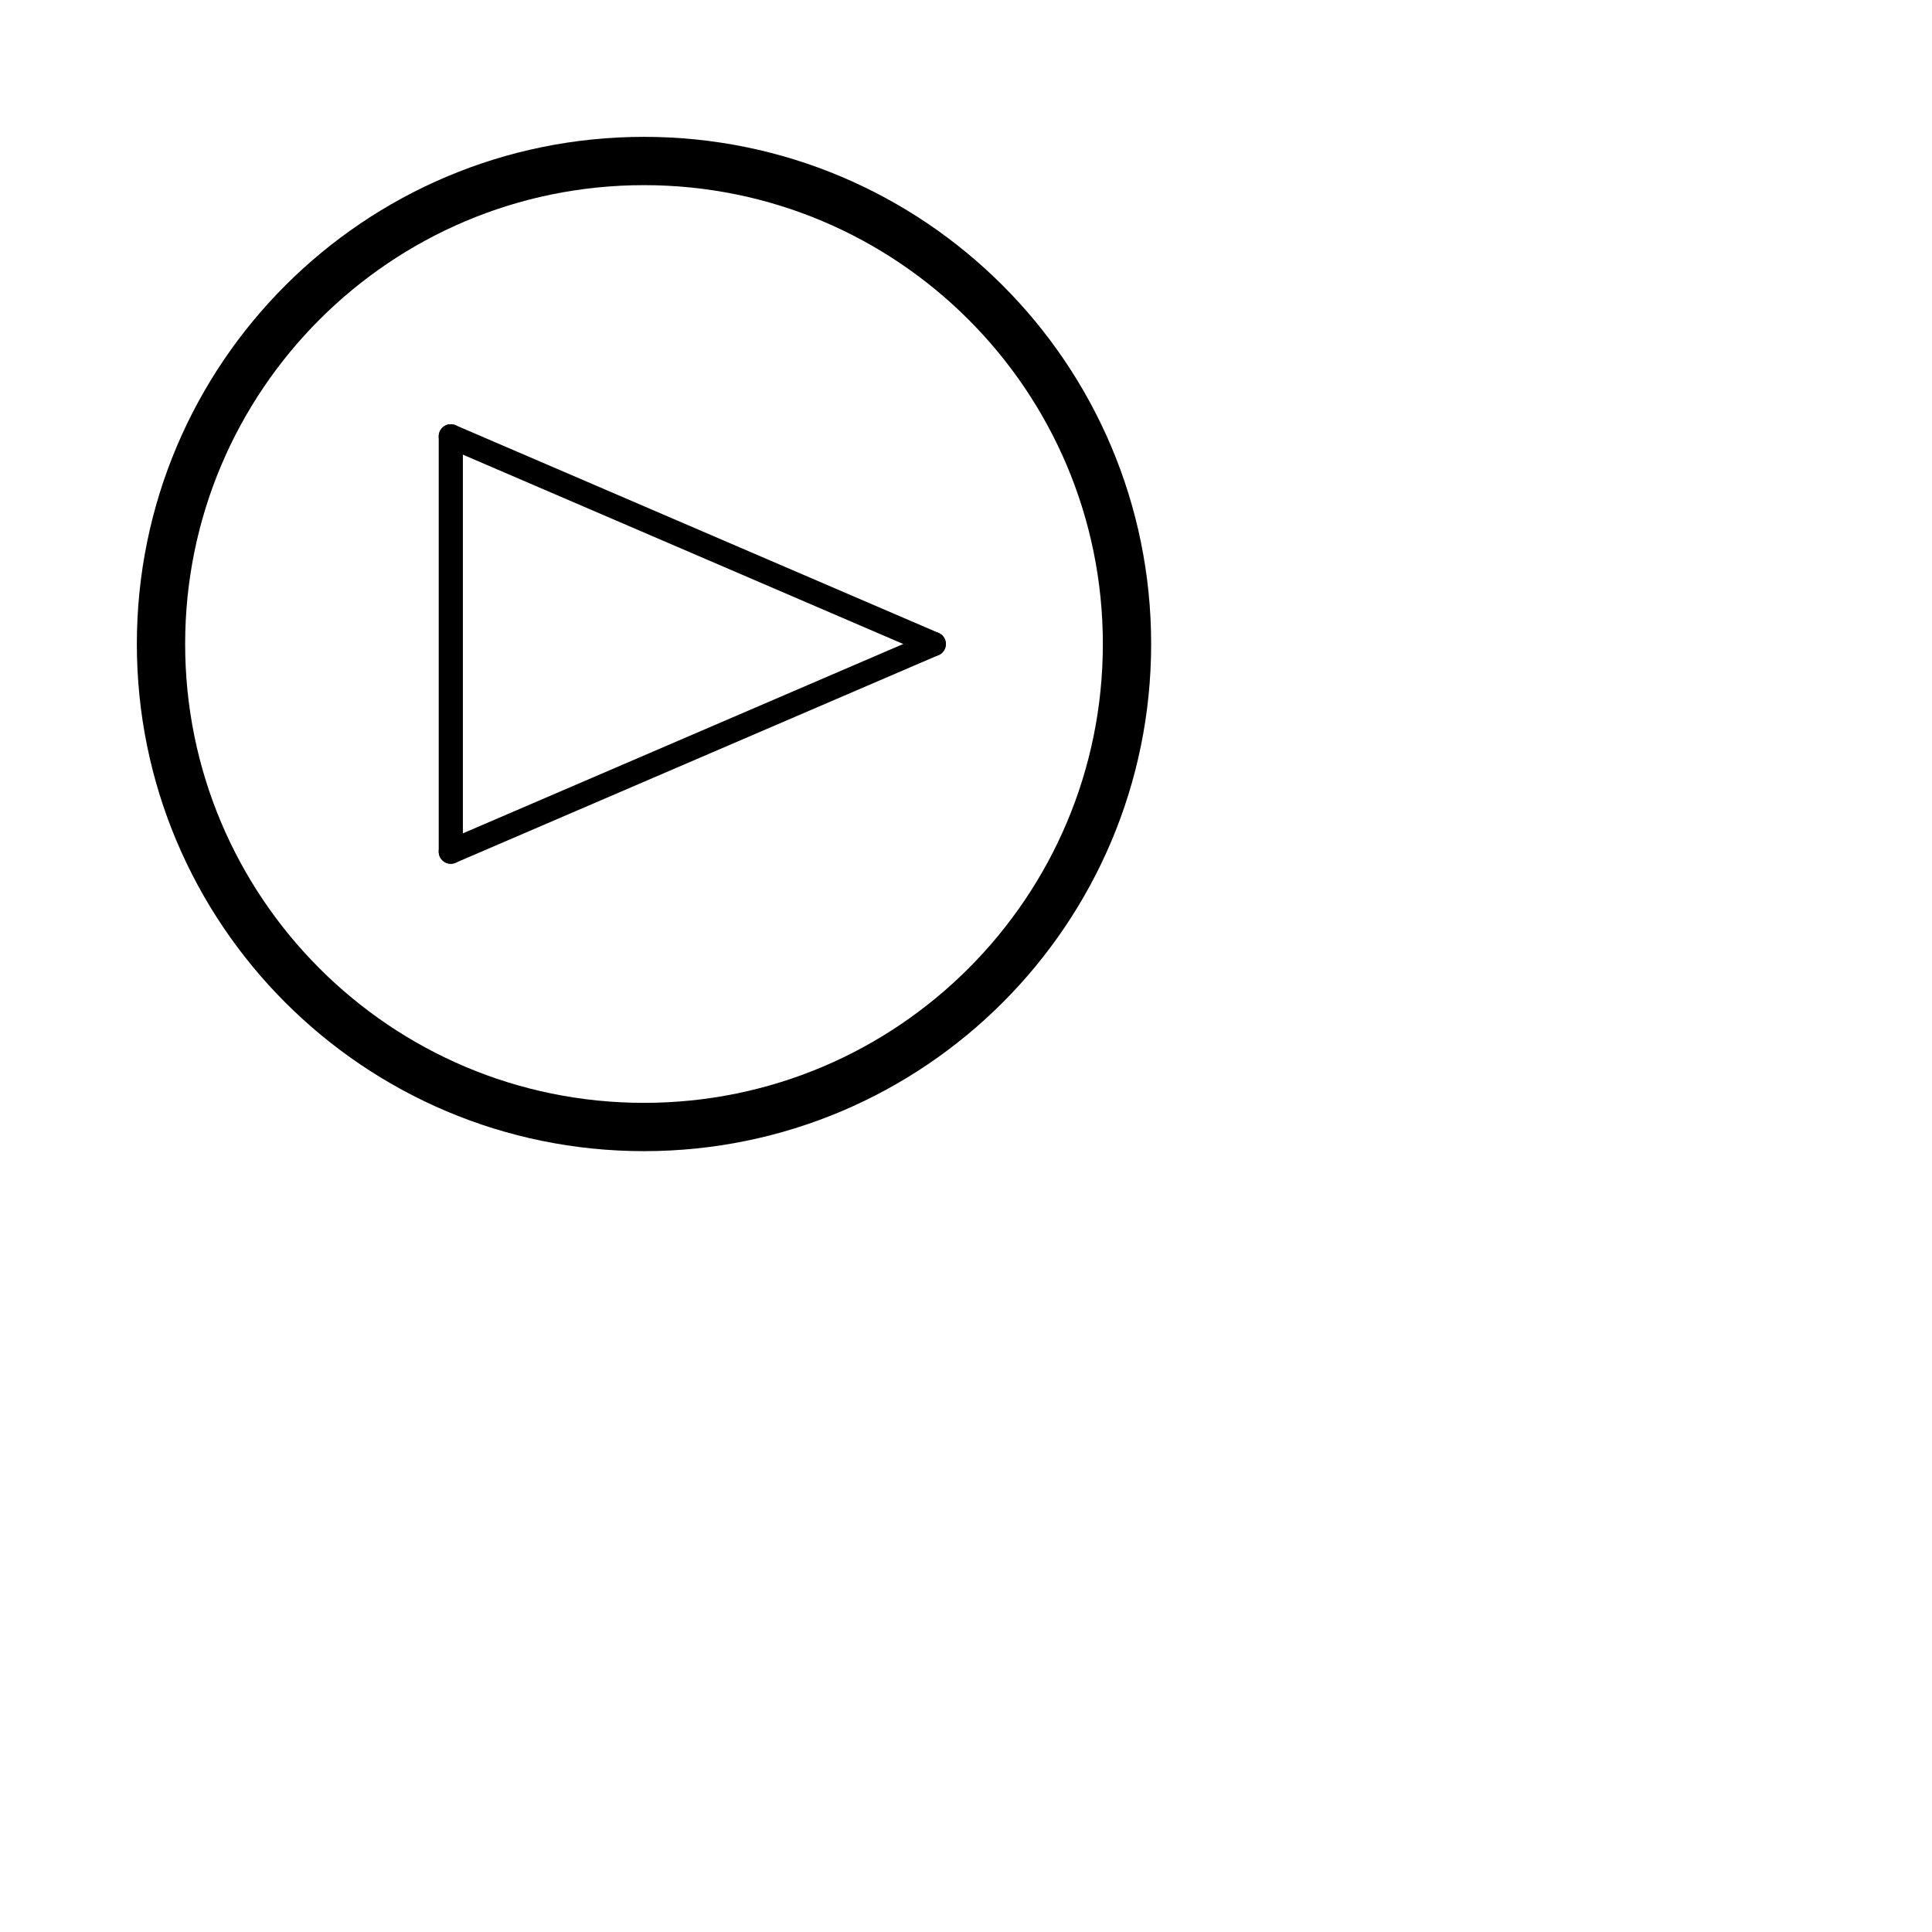
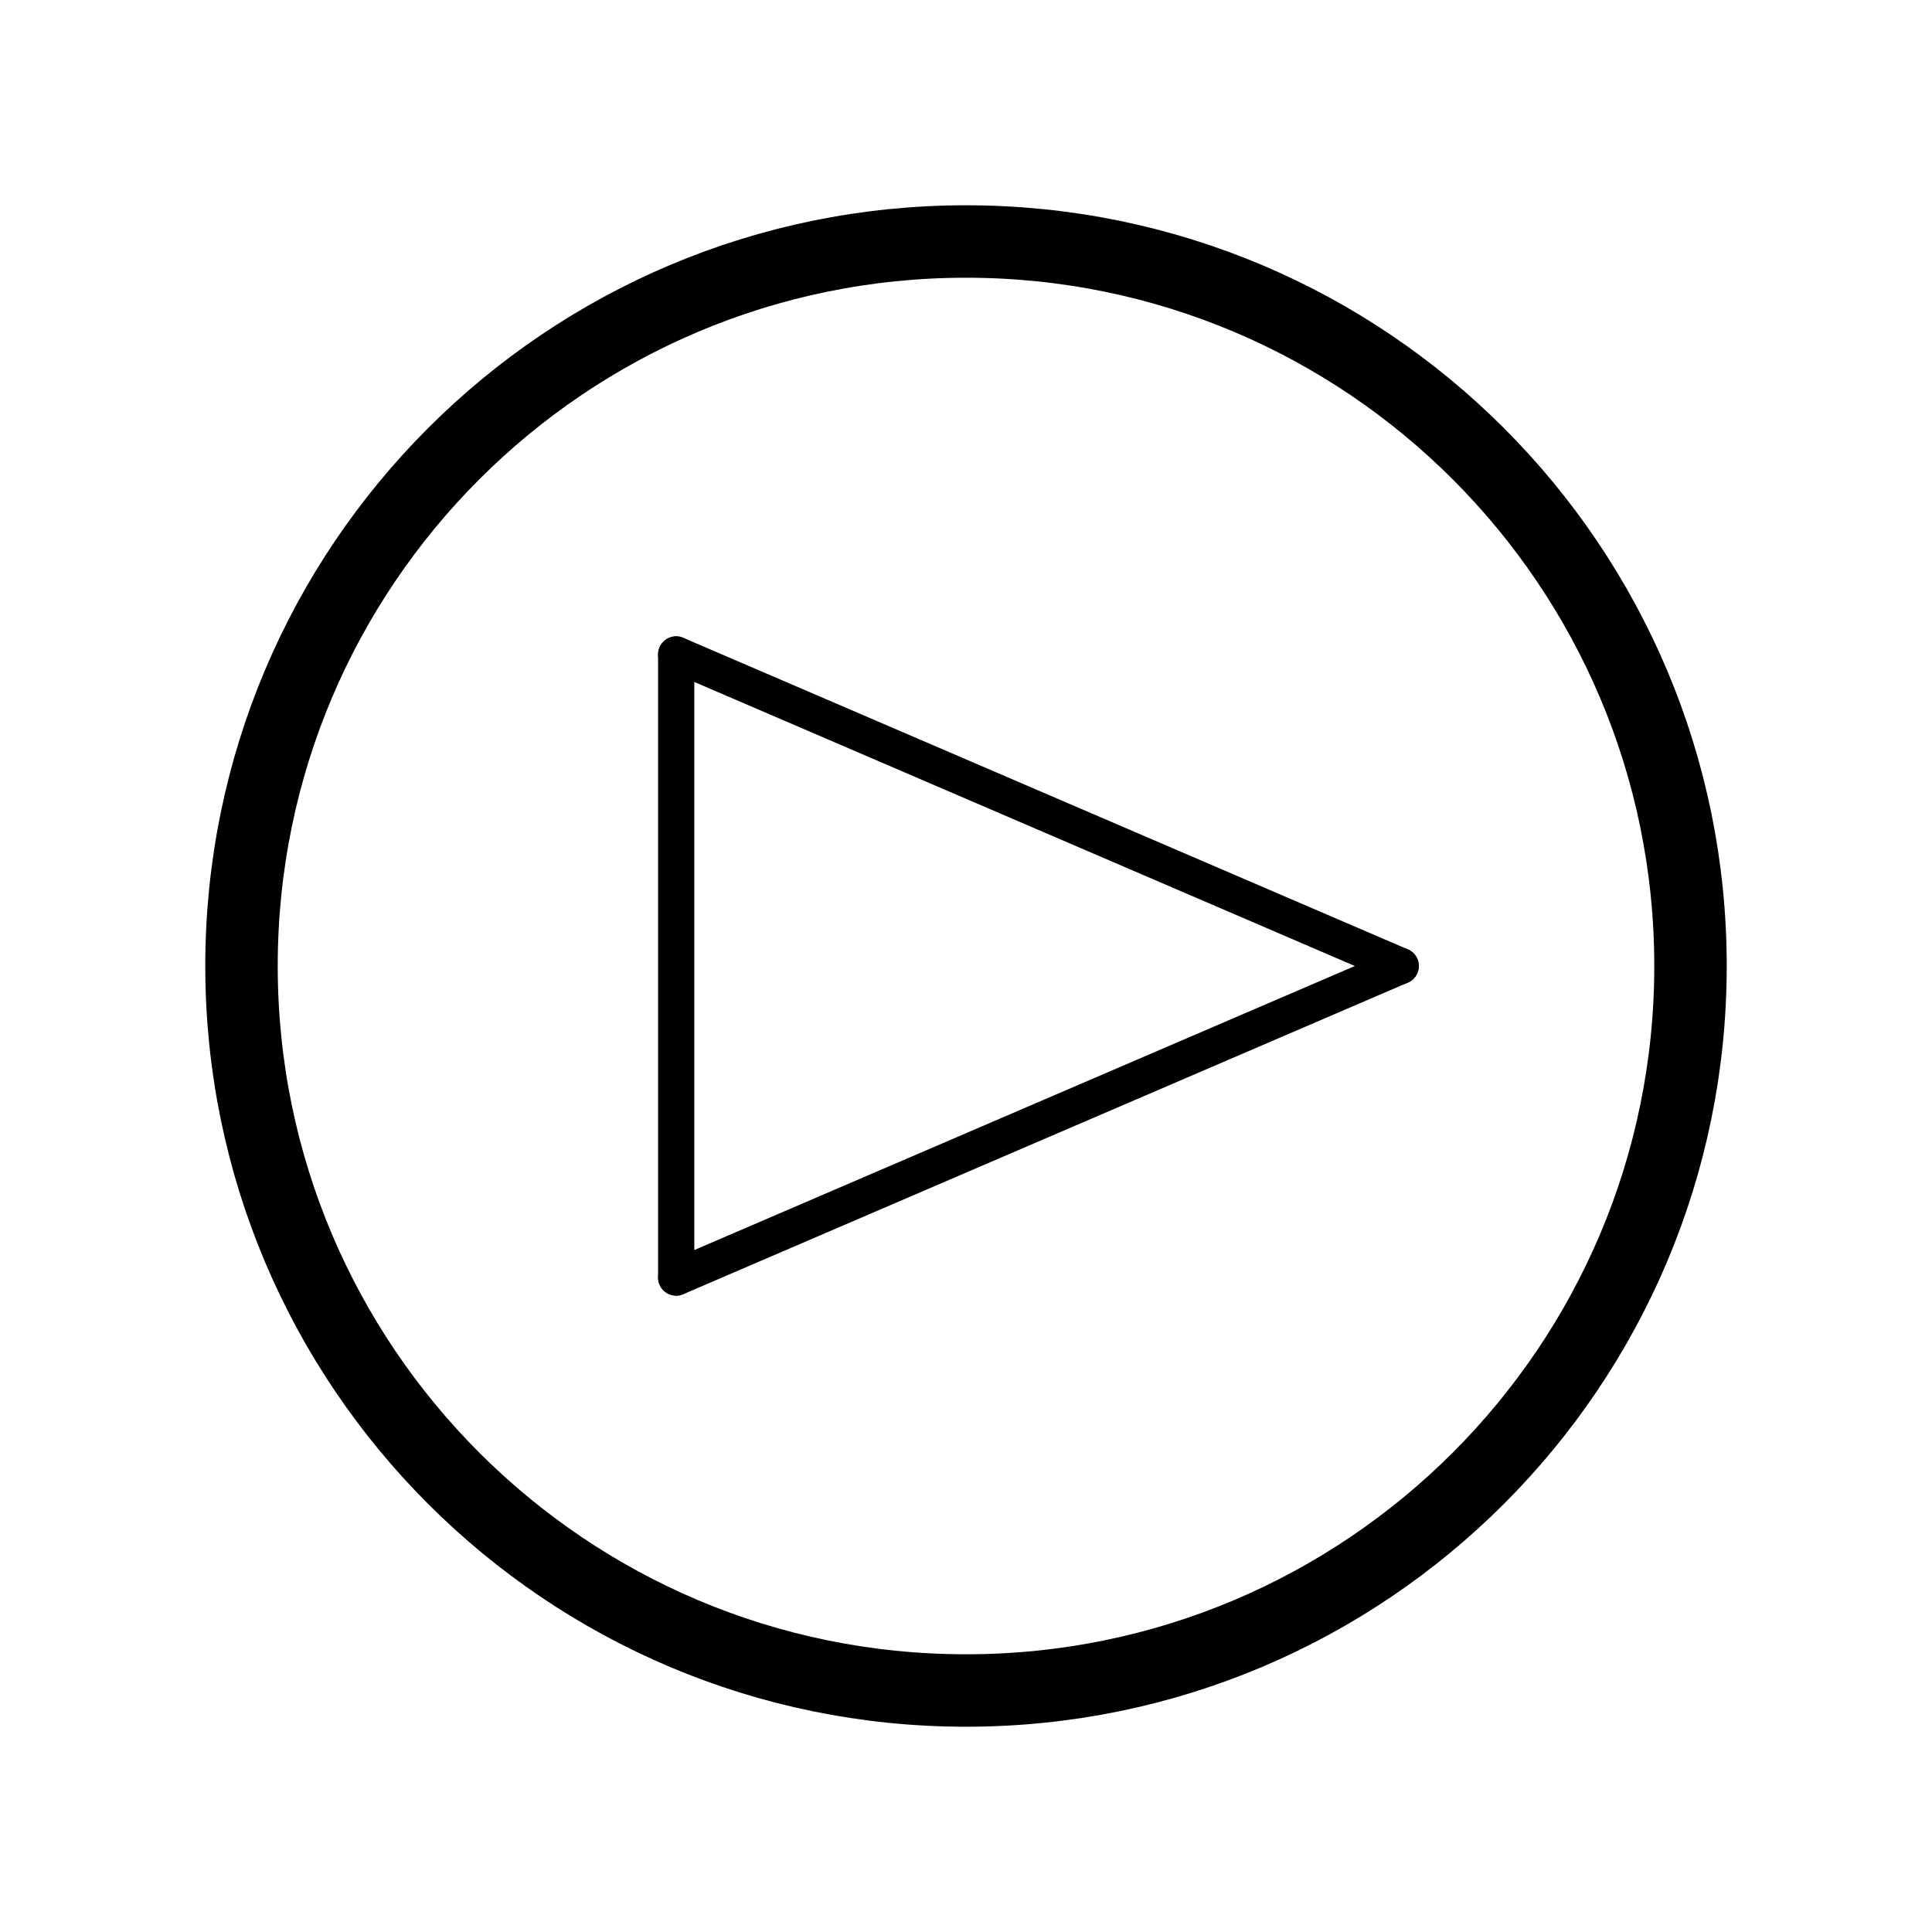
- <svg xmlns="http://www.w3.org/2000/svg" width="600" height="600" viewBox="0 0 600 600">
+ <svg xmlns="http://www.w3.org/2000/svg" width="400" height="400" viewBox="0 0 400 400">
  <g transform="translate(200 200) scale(30)" fill="none" stroke="black" stroke-width="0.5" stroke-linecap="round">
    <circle r="5" cx="0" cy="0" />
    <g transform="scale(0.5) translate(1 0)">
      <line x1="-5" y1="4.3" x2="5" y2="0" />
      <line x1="-5" y1="-4.3" x2="5" y2="0" />
      <line x1="-5" y1="4.3" x2="-5" y2="-4.3" />
    </g>
  </g>
</svg>
